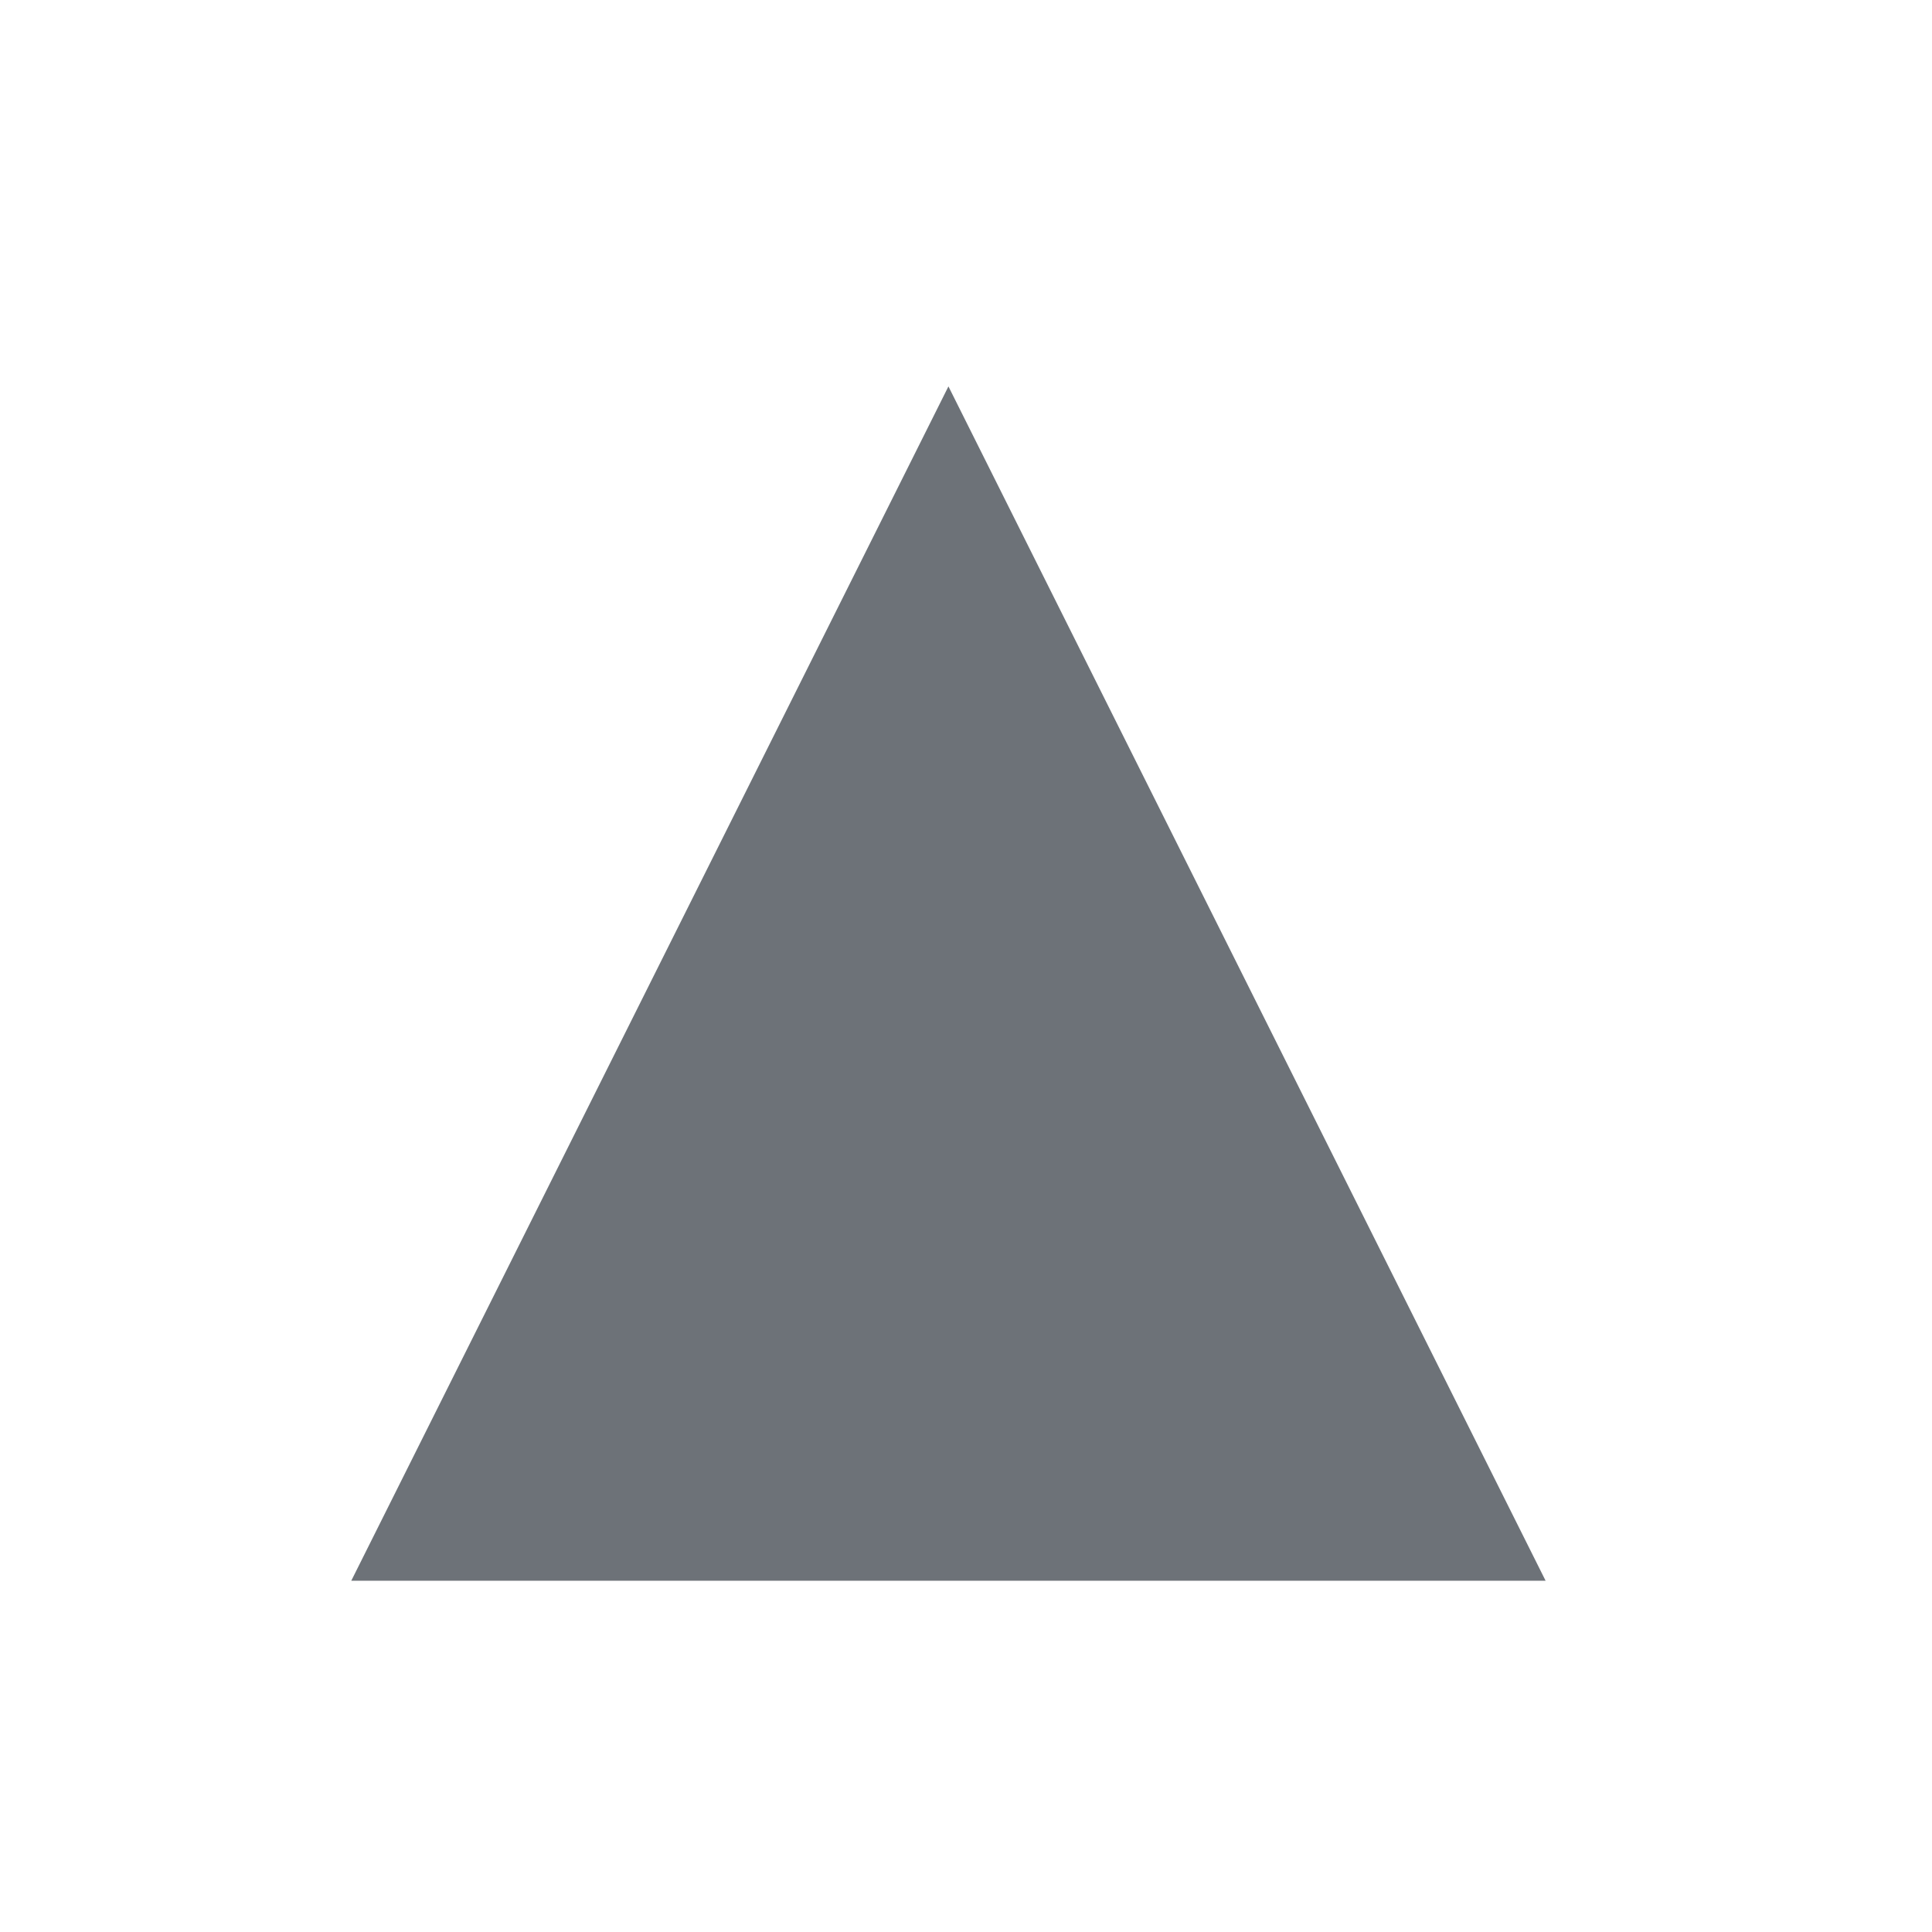
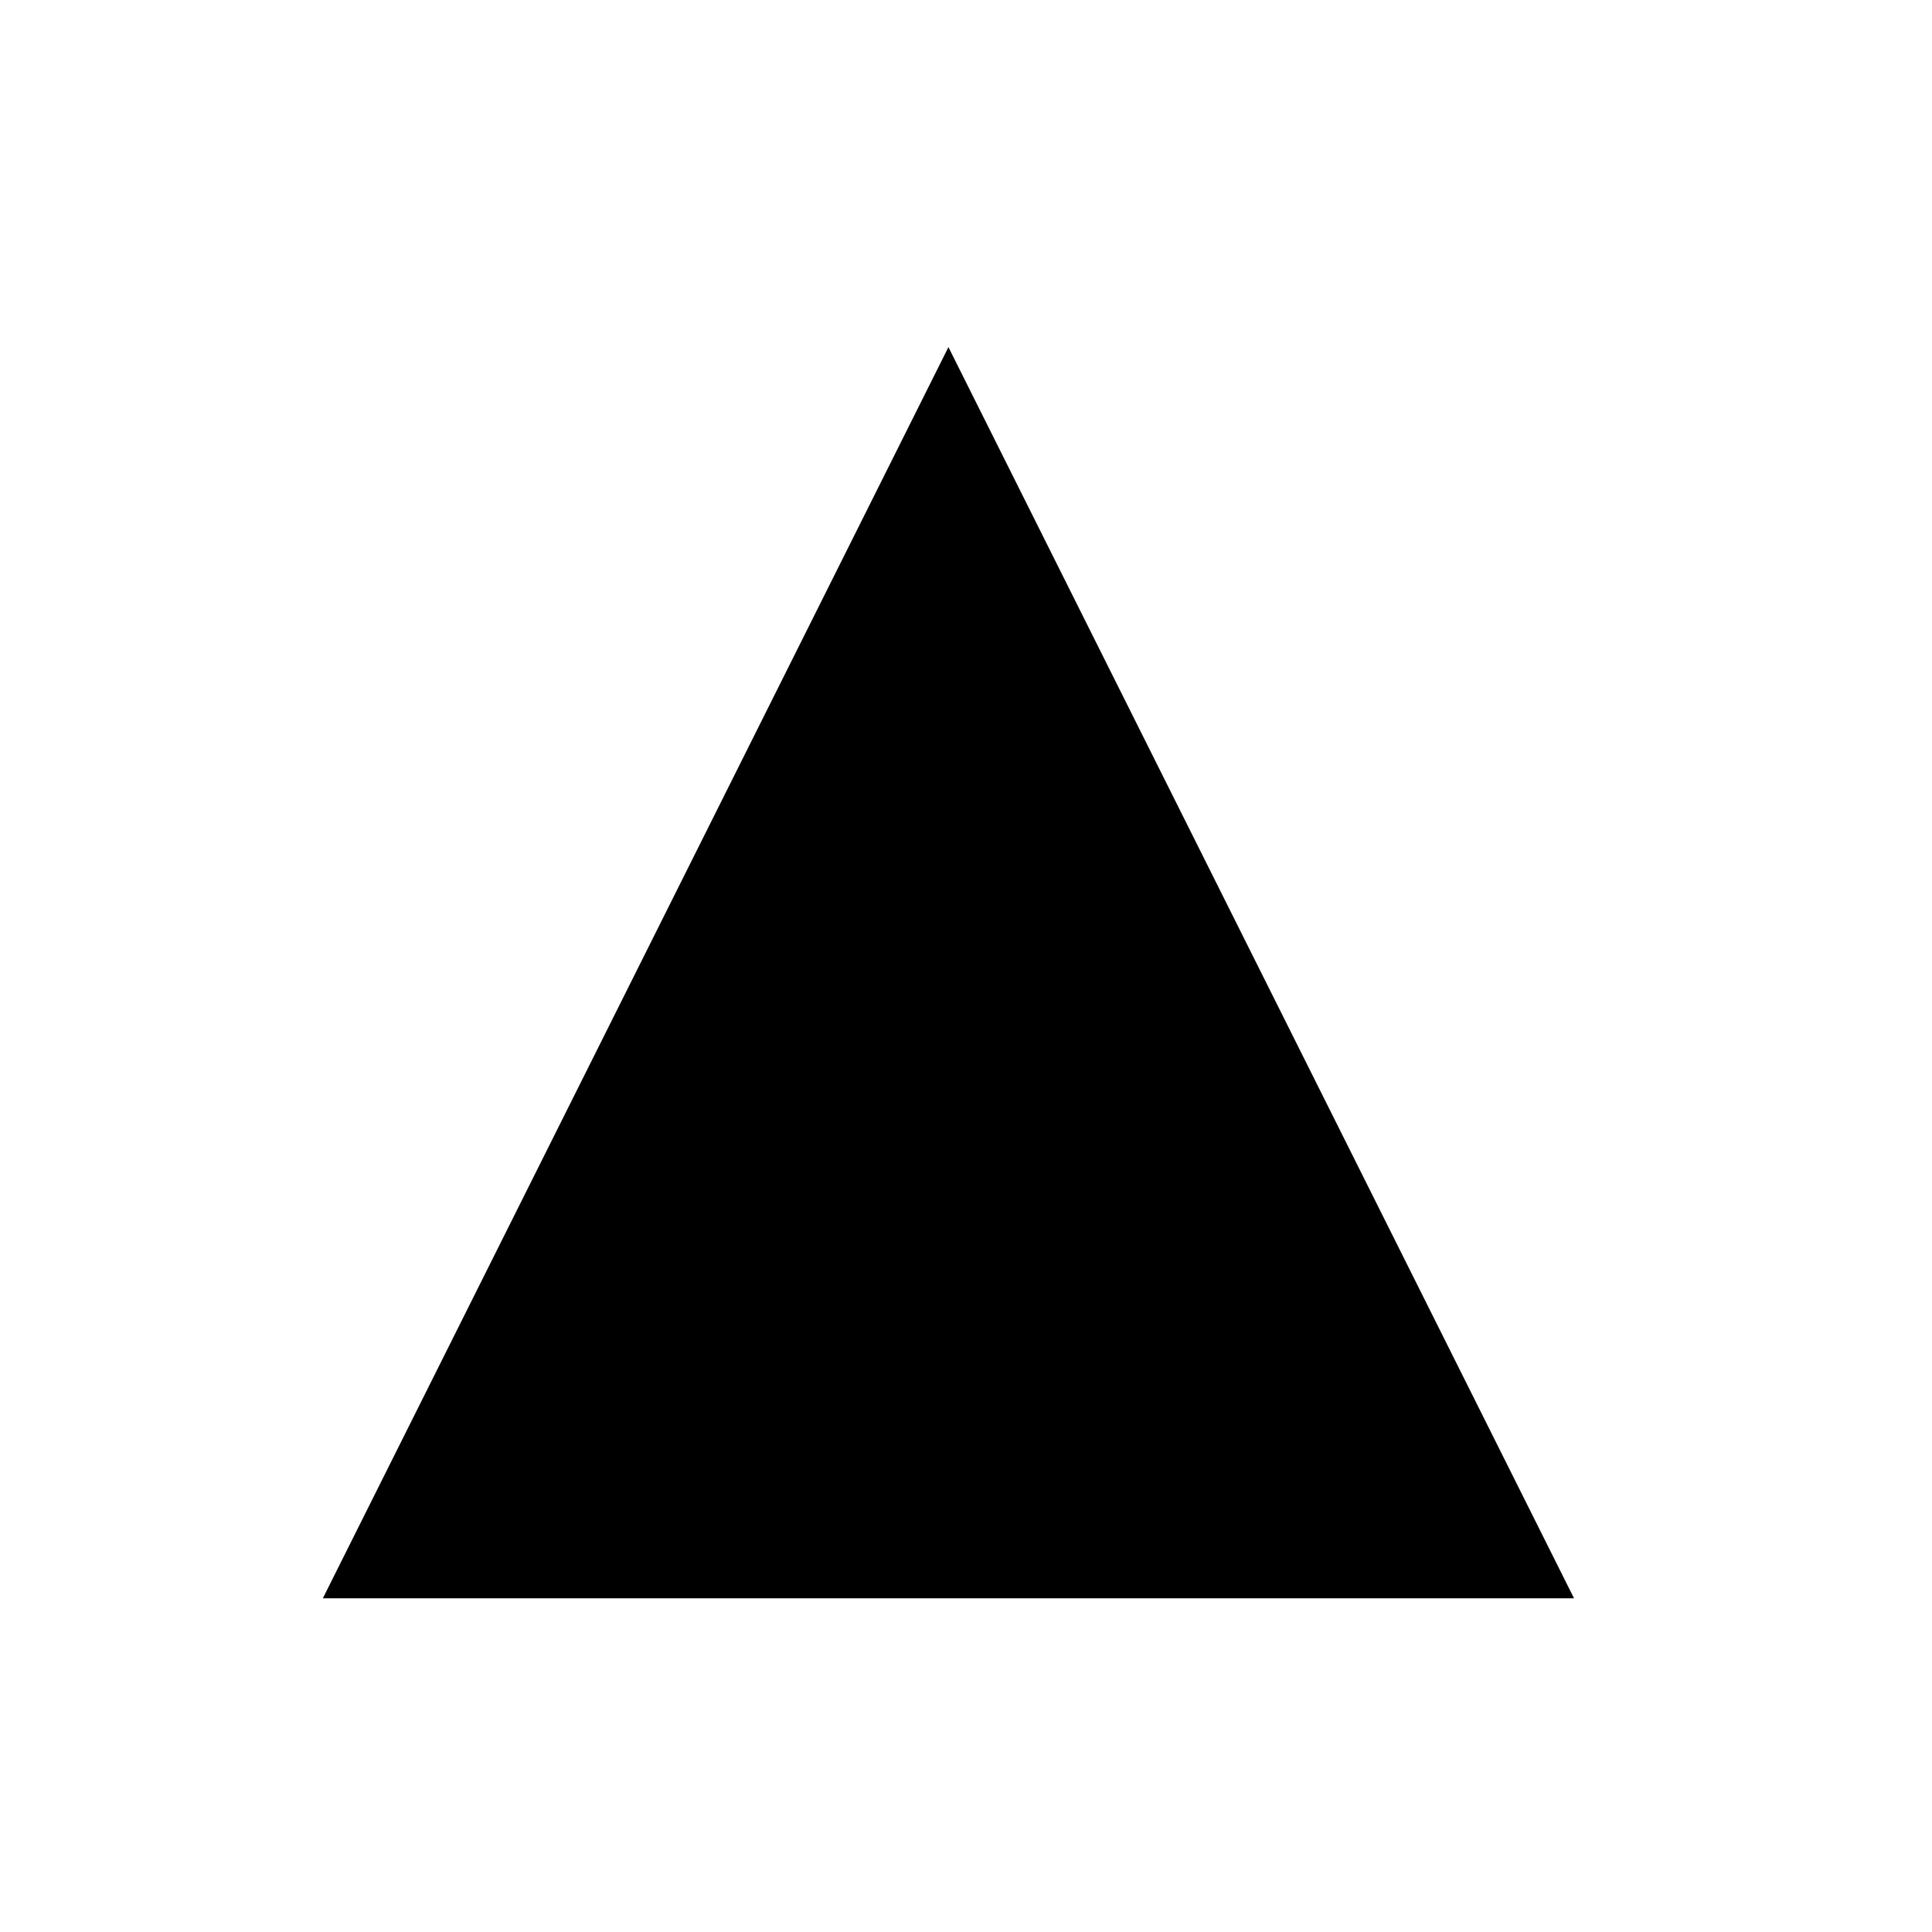
<svg xmlns="http://www.w3.org/2000/svg" width="55px" height="55px" viewBox="0 0 55 55" version="1.1">
-   <g id="severity-level-3of3" stroke="none" stroke-width="1" fill="none" fill-rule="evenodd">
-     <polygon id="Triangle" fill="#6D7278" points="27 11 44 45 10 45" />
+   <g id="severity-level-3of3" stroke="currentColor" stroke-width="1" fill="none" fill-rule="evenodd">
+     <polygon id="Triangle" fill="currentColor" points="27 11 44 45 10 45" />
  </g>
</svg>
